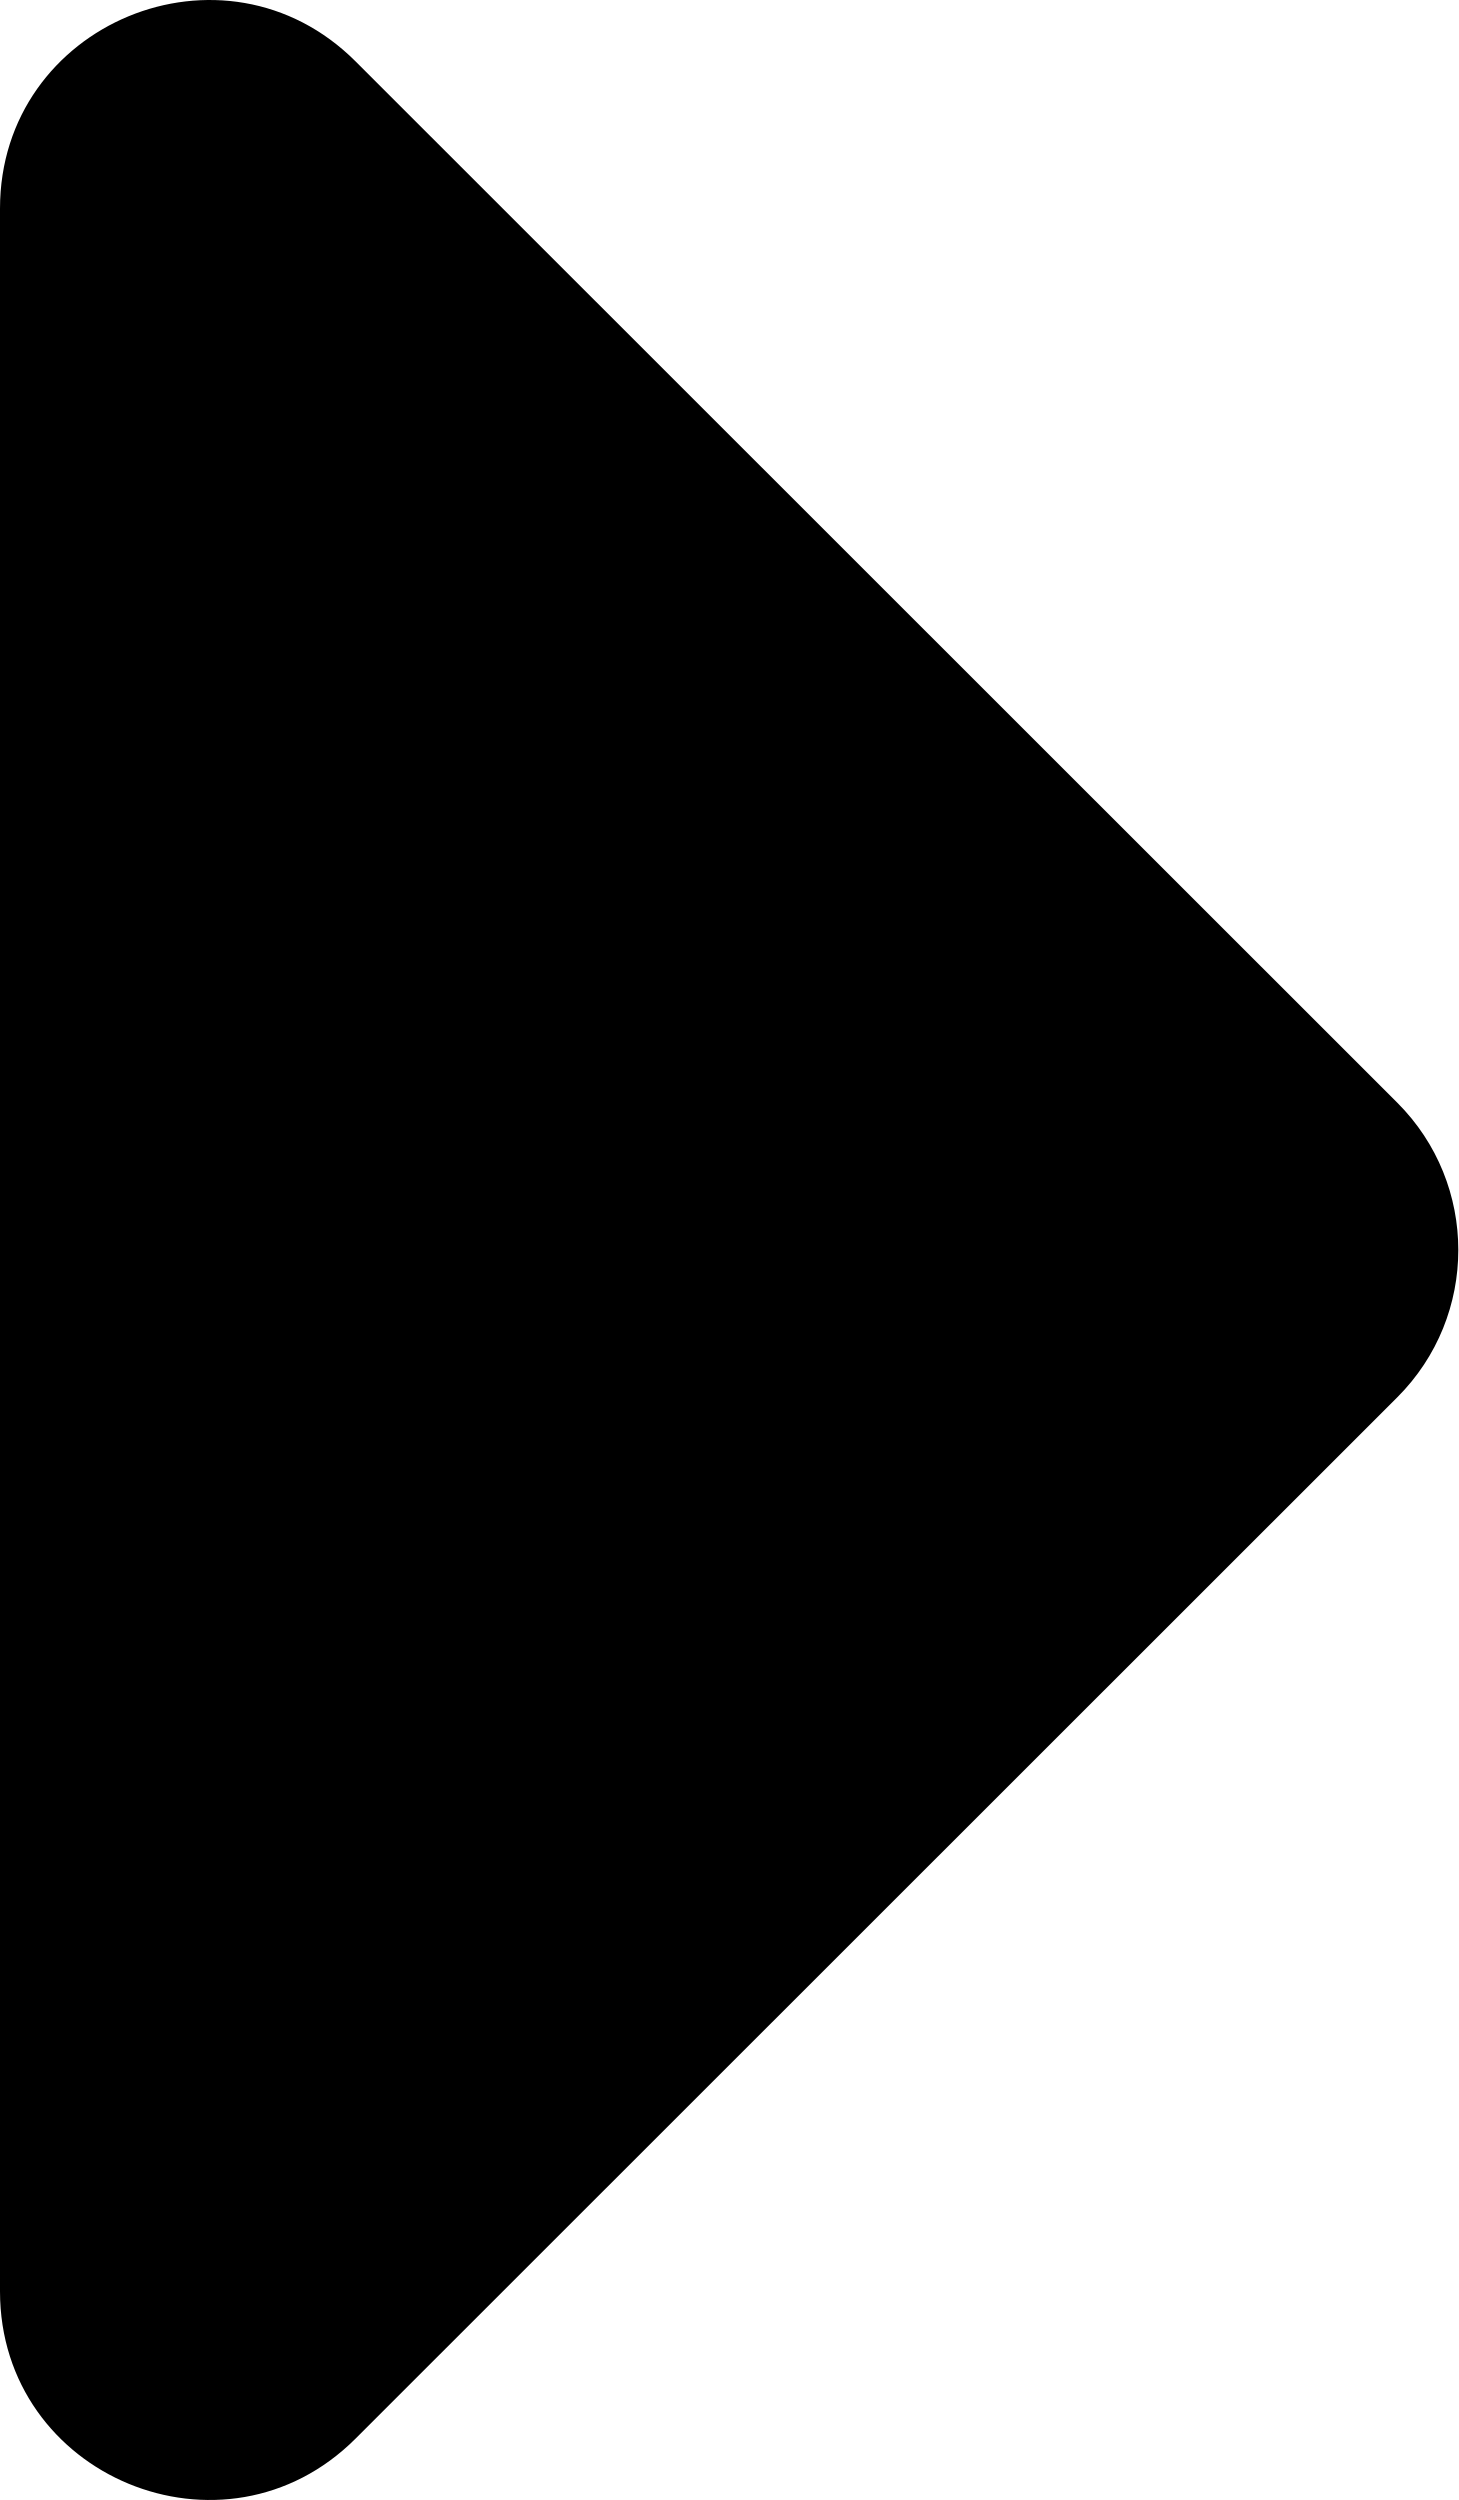
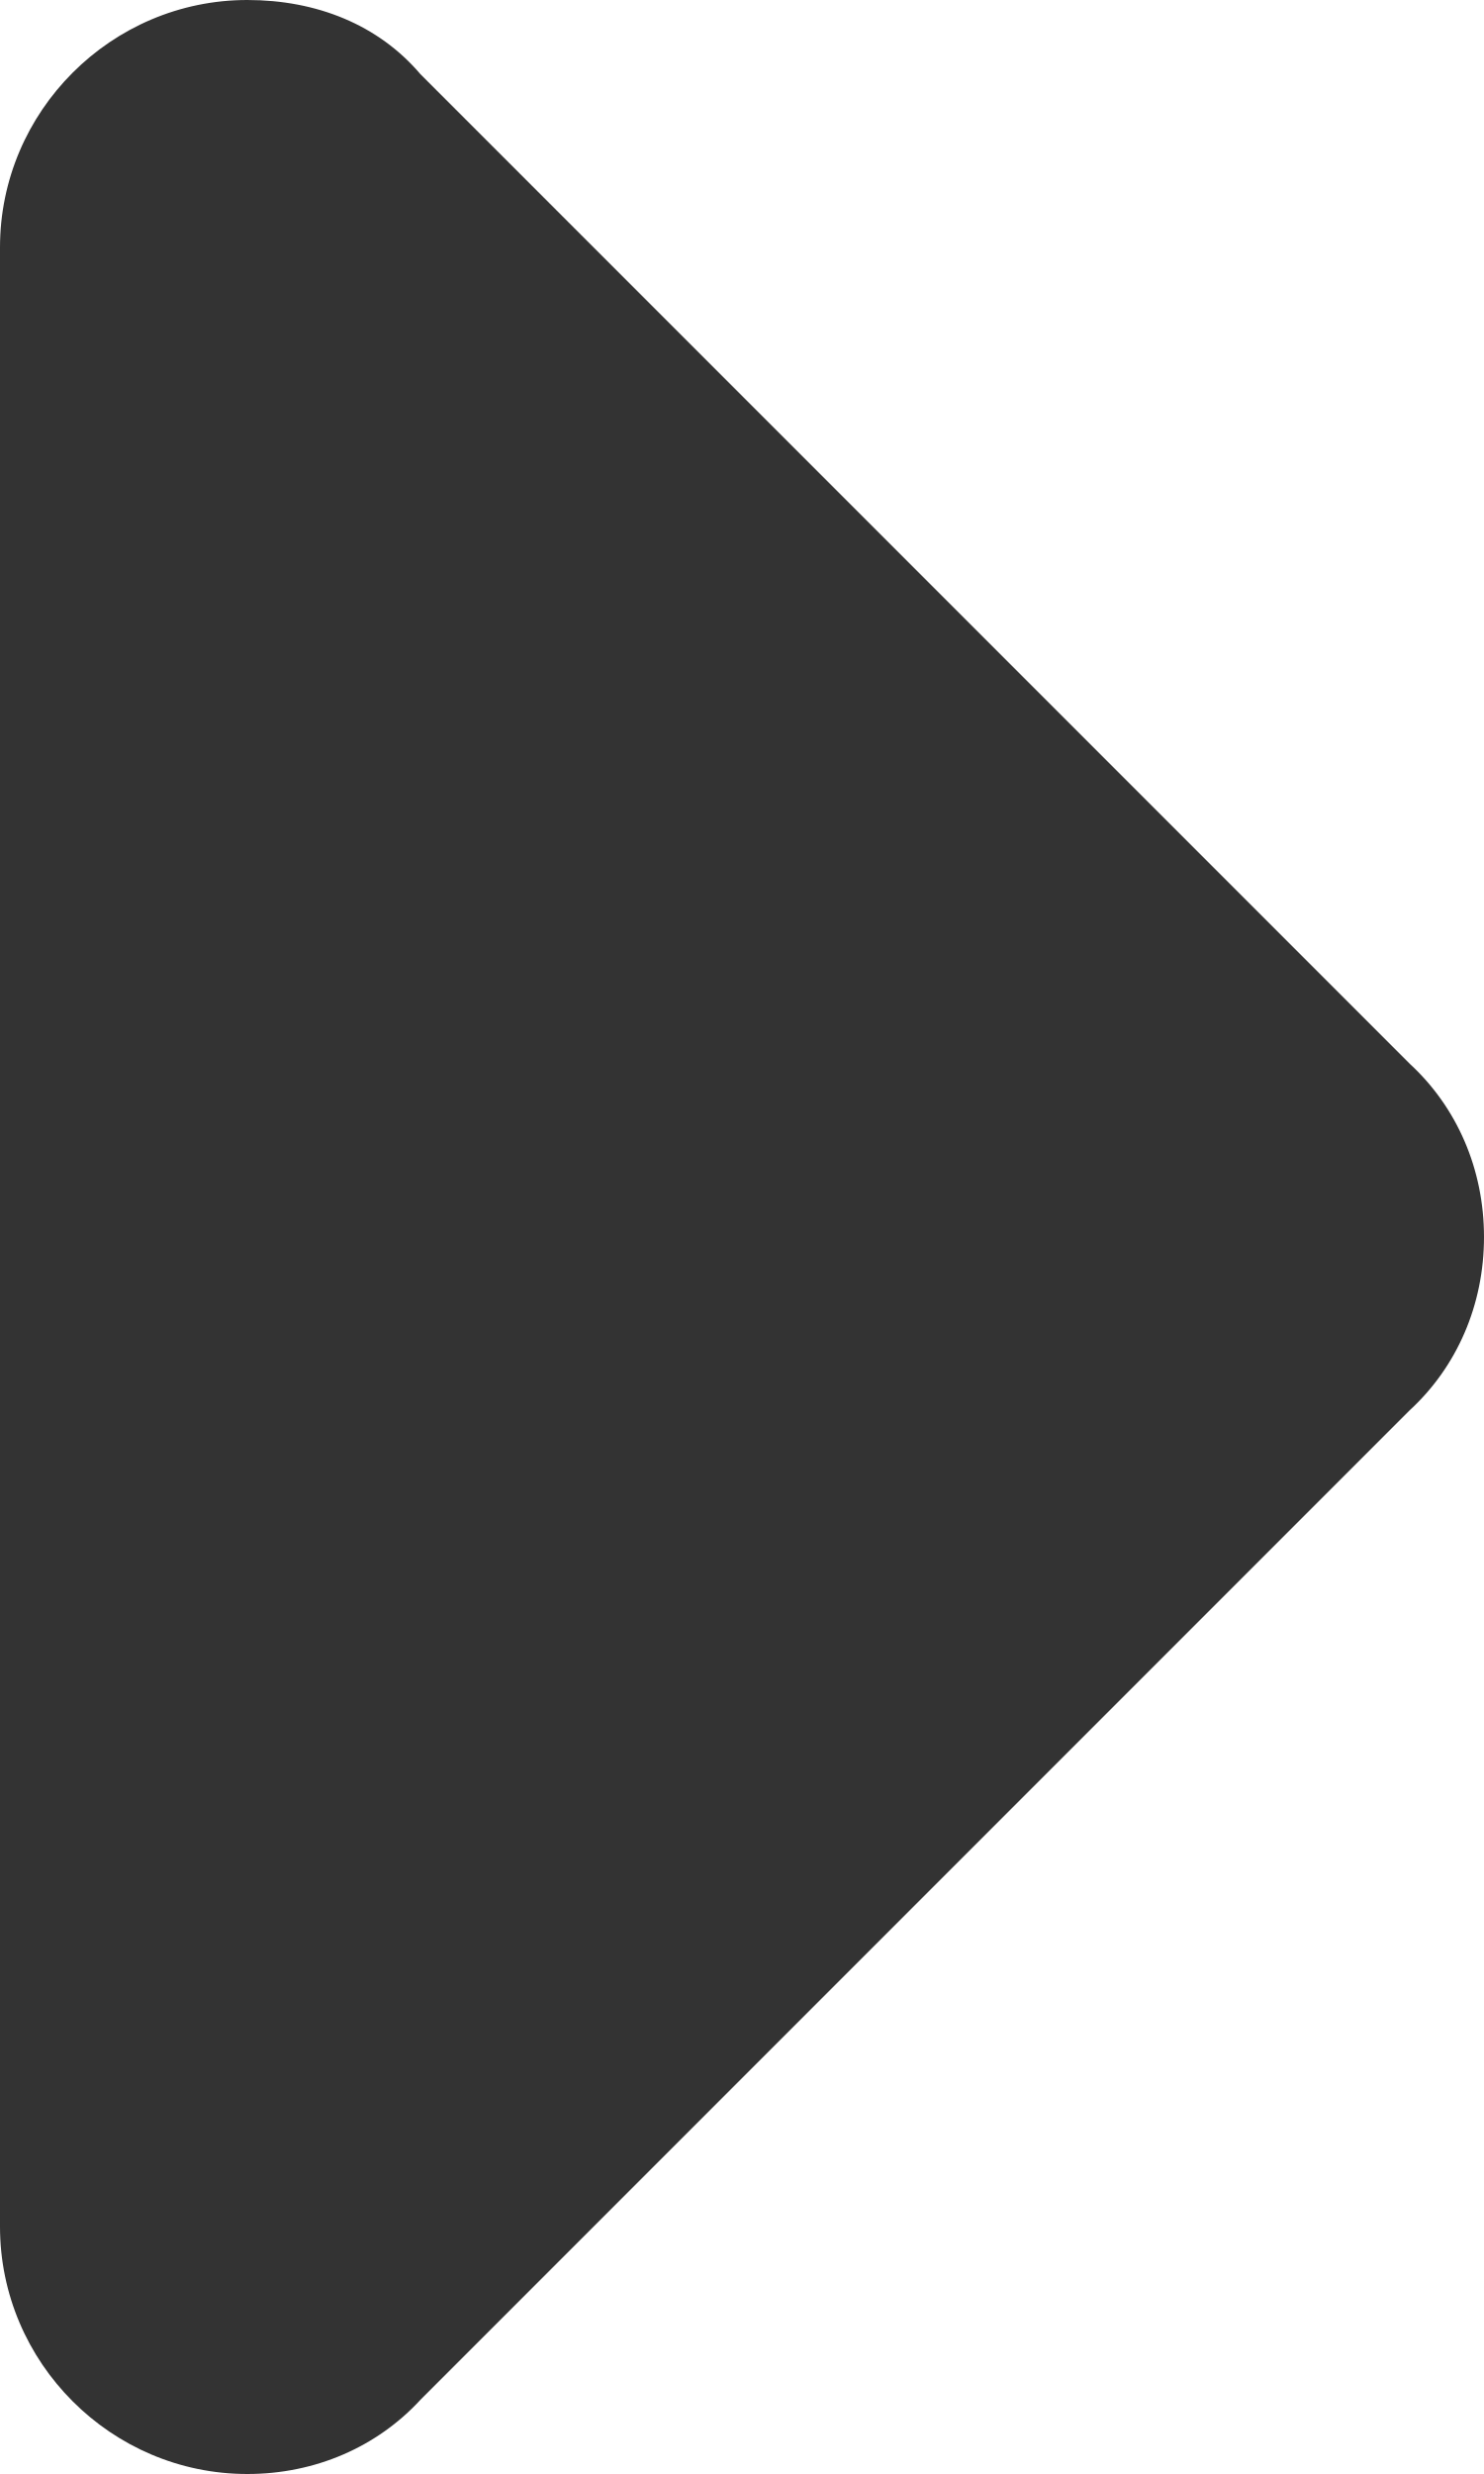
- <svg xmlns="http://www.w3.org/2000/svg" width="14px" height="24px" viewBox="0 0 14 24" version="1.1">
-   <defs />
-   <g id="Page-1" stroke="none" stroke-width="1" fill="none" fill-rule="evenodd">
-     <path d="M0,2.003 L0,21.997 C0,23.778 2.154,24.67 3.414,23.41 L13.414,13.414 C14.195,12.633 14.195,11.367 13.414,10.586 L3.414,0.59 C2.154,-0.67 0,0.222 0,2.003 Z" id="caret-right" fill="#000000" />
-   </g>
+ <svg xmlns="http://www.w3.org/2000/svg" viewBox="0 0 12 20">
+   <path fill="#333" fill-rule="evenodd" d="M3.4.6C3.06.2 2.56 0 2 0 .9 0 0 .9 0 2v16c0 1.1.9 2 2 2 .55 0 1.05-.22 1.4-.6l8-8c.38-.35.6-.85.6-1.4 0-.55-.22-1.05-.6-1.4l-8-8z" />
</svg>
